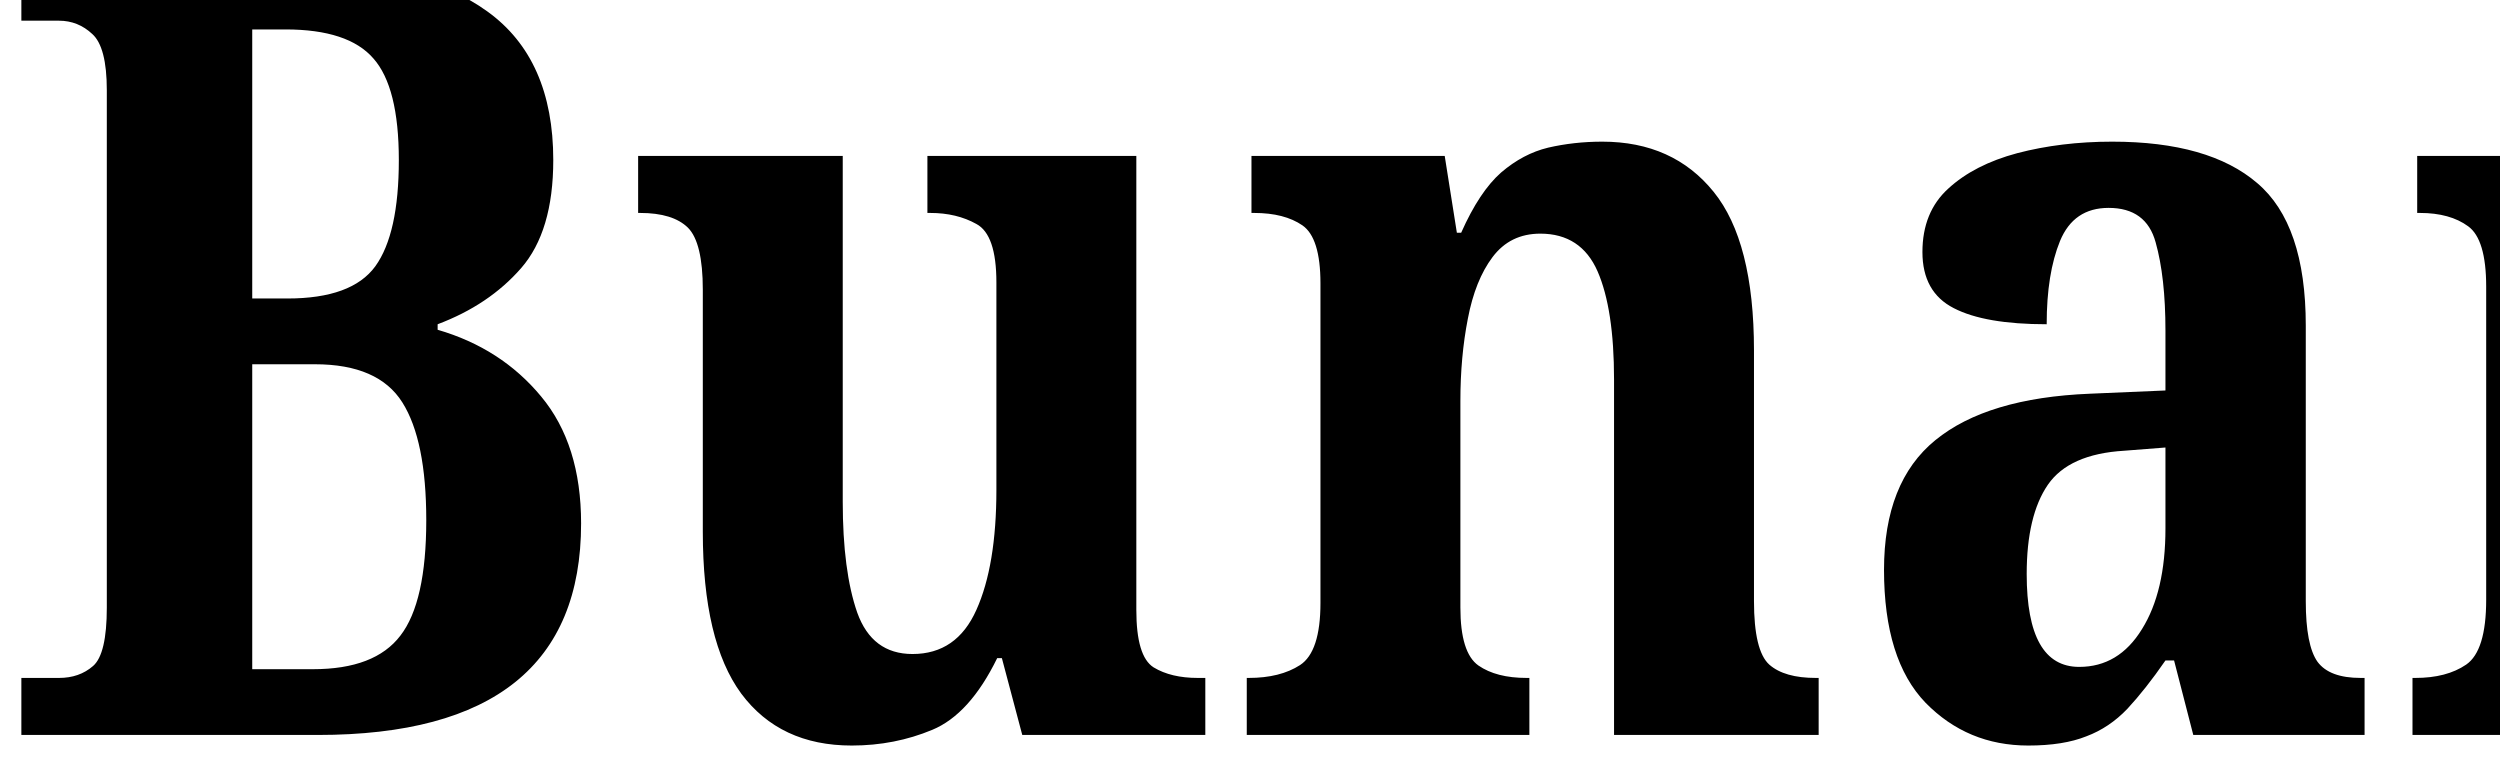
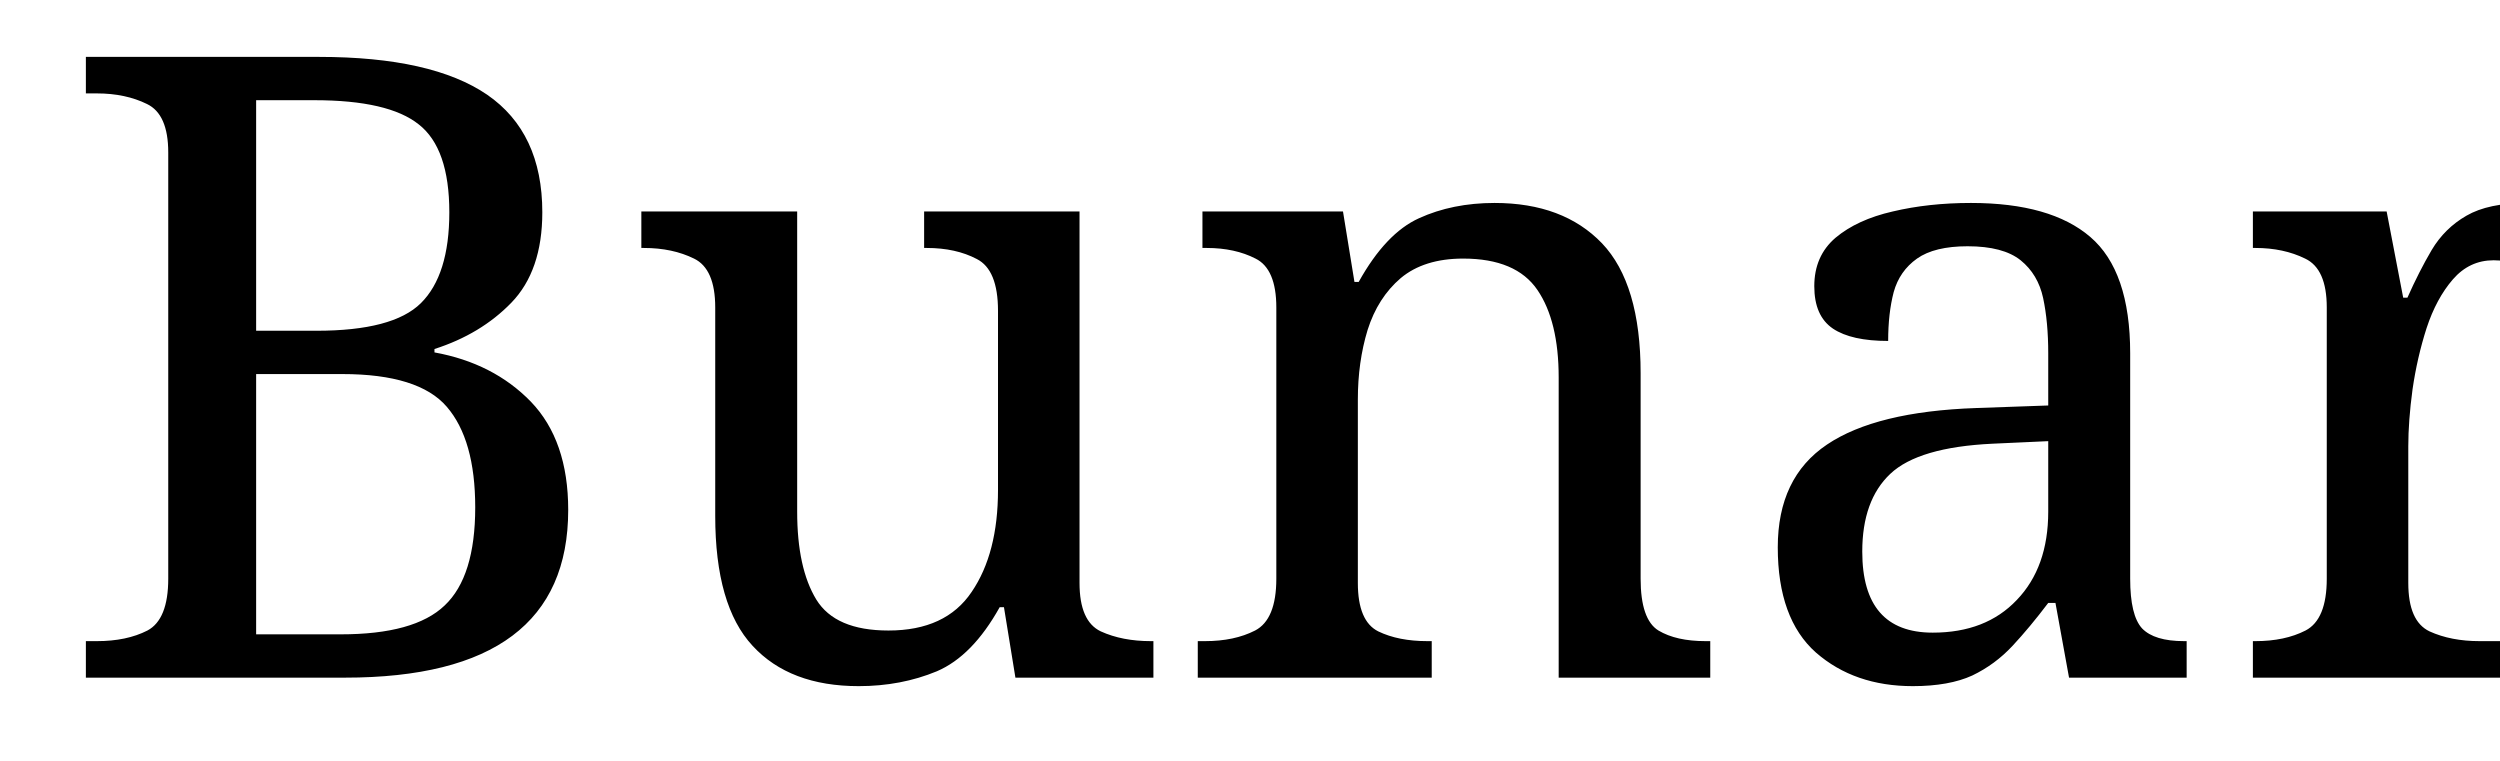
<svg xmlns="http://www.w3.org/2000/svg" width="92px" height="28px" viewBox="0 0 92 28" version="1.1" id="svg27">
  <defs id="defs31" />
  <g id="Artboard" stroke="none" stroke-width="1" fill="none" fill-rule="evenodd">
    <path id="Reked" d="m 44.221,1.4 -5.521,0.66 v 1.619 l 2.16,0.391 V 23.93 l -1.74,0.27 V 26 h 7.83 V 24.199 L 45.061,23.93 V 21.859 L 45,20.33 l 2.699,-2.73 3.42,6.33 -1.529,0.27 V 26 h 7.92 v -1.801 l -1.65,-0.238 -5.25,-8.971 3.691,-3.541 2.43,-0.389 V 9.35 h -7.83 v 1.711 l 2.219,0.33 L 45,17.811 45.09,16.221 V 1.971 L 44.279,1.4 Z m 44.67,0 L 82.711,2 v 1.65 l 2.939,0.42 V 9.141 C 84.97,8.981 84.25,8.9 83.49,8.9 c -1.88,0 -3.49,0.41 -4.83,1.23 -1.34,0.82 -2.355,1.924 -3.045,3.314 -0.69,1.39 -1.035,2.925 -1.035,4.605 0,1.86 0.289,3.408 0.869,4.648 0.58,1.24 1.36,2.156 2.34,2.746 0.98,0.59 2.09,0.885 3.33,0.885 1,0 1.952,-0.226 2.852,-0.676 0.9,-0.45 1.609,-1.025 2.129,-1.725 v 0.84 c 0,0.62 0.136,1.036 0.406,1.246 0.27,0.21 0.723,0.314 1.363,0.314 0.94,0 2.13,-0.149 3.57,-0.449 V 24.17 H 89.82 V 2.029 L 88.98,1.4 Z M 10.529,3.5 c -0.68,0 -1.54,0.039 -2.58,0.119 -0.12,0.01 -0.266,0.021 -0.441,0.031 L 7.064,3.672 c 0.087,0.141 0.115,0.355 0.023,0.631 -0.031,0.092 -0.067,0.183 -0.092,0.277 C 6.899,4.943 6.936,4.887 6.875,5.203 6.803,5.574 6.714,5.939 6.643,6.311 c -0.011,0.065 -0.029,0.131 -0.033,0.197 -0.011,0.182 0.012,0.226 0.021,0.393 0.021,0.372 0.029,0.741 0.029,1.113 -0.001,0.064 -0.022,0.13 -0.006,0.191 0.02,0.078 0.074,0.145 0.109,0.217 0.223,0.454 0.499,0.855 0.801,1.26 0.063,0.08 0.112,0.174 0.189,0.24 0.057,0.048 0.125,0.089 0.195,0.127 V 5.51 c 0.051,0 0.127,-0.004 0.229,-0.014 L 8.918,5.412 C 9.267,5.377 9.674,5.359 10.141,5.359 c 1.54,0 2.624,0.351 3.254,1.051 0.63,0.7 0.945,1.78 0.945,3.24 0,1.003 -0.134,1.833 -0.373,2.529 0.323,0.05 0.646,0.104 0.969,0.156 0.161,0.026 0.321,0.06 0.482,0.078 0.123,0.014 0.247,0.011 0.371,0.018 0.339,-0.047 0.681,-0.066 1.023,-0.068 0.097,-6e-4 0.194,0.01 0.291,0.004 0.086,-0.005 0.172,-0.023 0.258,-0.035 0.246,-0.042 0.476,-0.163 0.729,-0.17 0.065,-0.002 0.153,-0.033 0.193,0.018 0.046,0.057 0.084,0.119 0.119,0.184 0.412,-0.918 0.617,-1.894 0.617,-2.924 0,-1.4 -0.28,-2.529 -0.84,-3.389 C 17.62,5.191 16.72,4.551 15.48,4.131 14.24,3.711 12.589,3.5 10.529,3.5 Z M 6.381,3.693 C 6.13,3.7 5.864,3.711 5.641,3.711 H 1.289 v 1.828 l 2.25,0.422 V 23.9 L 1.17,24.199 V 26 H 10.711 V 24.199 L 7.949,23.9 v -7.5 h 3.09 c 0.54,0.22 1.051,0.789 1.531,1.709 0.4,0.767 0.862,1.784 1.387,3.051 l 0.693,1.699 c 0.393,0.944 0.725,1.666 0.994,2.166 C 15.995,25.675 16.33,26 16.65,26 H 21.75 v -1.77 l -0.99,-0.301 c -0.26,-0.06 -0.525,-0.304 -0.795,-0.734 -0.196,-0.313 -0.453,-0.771 -0.771,-1.375 l -0.383,-0.74 c -0.7,-1.44 -1.36,-2.61 -1.98,-3.51 -0.62,-0.9 -1.331,-1.519 -2.131,-1.859 1.237,-0.389 2.202,-1.086 2.924,-2.053 -1.22e-4,-0.118 0.001,-0.235 0.012,-0.352 0.003,-0.033 0.01,-0.065 0.014,-0.098 -0.043,0.009 -0.076,0.017 -0.176,0.039 -0.127,0.014 -0.253,0.035 -0.381,0.043 -0.088,0.005 -0.177,-0.004 -0.266,-0.004 -0.365,4e-5 -0.724,0.042 -1.088,0.068 -0.156,-0.01 -0.314,-0.012 -0.469,-0.029 -0.161,-0.018 -0.32,-0.052 -0.48,-0.078 -0.411,-0.066 -0.822,-0.133 -1.234,-0.193 -0.059,0.093 -0.108,0.201 -0.174,0.285 -0.64,0.82 -1.53,1.23 -2.67,1.23 H 9.689 c -0.767,0 -1.297,-0.013 -1.592,-0.041 l -0.148,-0.02 v -3.43 c -0.007,-0.004 -0.014,-0.008 -0.021,-0.012 C 7.491,10.831 7.462,10.876 7.027,10.492 6.945,10.419 6.89,10.319 6.822,10.232 6.353,9.6 5.902,8.967 5.73,8.184 5.718,8.128 5.735,8.07 5.736,8.014 5.737,7.668 5.73,7.324 5.711,6.979 5.694,6.668 5.673,6.726 5.699,6.355 5.705,6.281 5.722,6.208 5.734,6.135 5.805,5.772 5.895,5.414 5.965,5.051 6.045,4.635 5.986,4.784 6.119,4.287 6.144,4.193 6.182,4.102 6.213,4.01 6.257,3.877 6.316,3.774 6.381,3.693 Z M 30.779,8.9 c -1.6,0 -3.009,0.349 -4.229,1.049 -1.22,0.7 -2.166,1.711 -2.836,3.031 -0.67,1.32 -1.004,2.88 -1.004,4.68 0,2.68 0.644,4.796 1.934,6.346 1.29,1.55 3.255,2.324 5.895,2.324 1.24,0 2.466,-0.244 3.676,-0.734 1.21,-0.49 2.085,-1.025 2.625,-1.605 l -0.75,-1.65 c -0.48,0.36 -1.135,0.67 -1.965,0.93 -0.83,0.26 -1.634,0.391 -2.414,0.391 -1.44,0 -2.55,-0.506 -3.33,-1.516 -0.78,-1.01 -1.211,-2.424 -1.291,-4.244 h 9.75 c 0.16,-0.64 0.24,-1.619 0.24,-2.939 -0.04,-1.94 -0.6,-3.436 -1.68,-4.486 C 34.32,9.425 32.779,8.9 30.779,8.9 Z m 35.371,0 c -1.6,0 -3.01,0.349 -4.23,1.049 -1.22,0.7 -2.164,1.711 -2.834,3.031 -0.67,1.32 -1.006,2.88 -1.006,4.68 0,2.68 0.646,4.796 1.936,6.346 1.29,1.55 3.255,2.324 5.895,2.324 1.24,0 2.466,-0.244 3.676,-0.734 1.21,-0.49 2.085,-1.025 2.625,-1.605 l -0.75,-1.65 c -0.48,0.36 -1.137,0.67 -1.967,0.93 -0.83,0.26 -1.634,0.391 -2.414,0.391 -1.44,0 -2.55,-0.506 -3.33,-1.516 -0.78,-1.01 -1.209,-2.424 -1.289,-4.244 h 9.75 c 0.16,-0.64 0.238,-1.619 0.238,-2.939 -0.04,-1.94 -0.6,-3.436 -1.68,-4.486 -1.08,-1.05 -2.619,-1.574 -4.619,-1.574 z m -35.881,1.92 c 1.78,0 2.67,1.33 2.67,3.99 0,0.214 -0.009,0.495 -0.029,0.842 l -0.029,0.447 h -5.791 c 0.06,-1.96 0.36,-3.329 0.9,-4.109 0.54,-0.78 1.299,-1.17 2.279,-1.17 z m 35.371,0 c 1.78,0 2.67,1.33 2.67,3.99 0,0.171 -0.006,0.384 -0.02,0.641 L 68.25,16.1 h -5.789 c 0.06,-1.96 0.358,-3.329 0.898,-4.109 0.54,-0.78 1.301,-1.17 2.281,-1.17 z m 17.67,0 c 0.52,0 1.005,0.069 1.455,0.209 0.45,0.14 0.745,0.31 0.885,0.51 v 10.922 c -0.3,0.38 -0.705,0.705 -1.215,0.975 -0.51,0.27 -1.096,0.404 -1.756,0.404 -1.08,0 -1.949,-0.494 -2.609,-1.484 -0.66,-0.99 -0.99,-2.505 -0.99,-4.545 0,-2.44 0.384,-4.216 1.154,-5.326 0.77,-1.11 1.796,-1.664 3.076,-1.664 z m -65.562,1.668 c 0.004,-0.03 -0.016,0.059 -0.025,0.088 0.004,0.006 0.006,0.01 0.01,0.016 0.005,-0.035 0.012,-0.069 0.016,-0.104 z" />
  </g>
-   <text xml:space="preserve" style="font-style:normal;font-variant:normal;font-weight:bold;font-stretch:normal;font-size:36.703px;line-height:0.95;font-family:serif;-inkscape-font-specification:'serif, Bold';font-variant-ligatures:normal;font-variant-caps:normal;font-variant-numeric:normal;font-variant-east-asian:normal;fill:#000000;fill-opacity:1;stroke:none;stroke-width:1.101" x="-0.181" y="24.968" id="text7658" transform="scale(0.9231736,1.08322)">
-     <tspan id="tspan7656" x="-0.181" y="24.968" style="stroke-width:1.101">Bunar</tspan>
+   <text xml:space="preserve" style="font-style:normal;font-variant:normal;font-weight:normal;font-stretch:normal;font-size:32px;line-height:1.25;font-family:Georgia;-inkscape-font-specification:'Georgia, Normal';font-variant-ligatures:normal;font-variant-caps:normal;font-variant-numeric:normal;font-variant-east-asian:normal;fill:#000000;fill-opacity:1;stroke:none" x="1.94" y="24.94" id="text35105">
+     <tspan id="tspan35103" x="1.94" y="24.94">Bunar</tspan>
  </text>
</svg>
